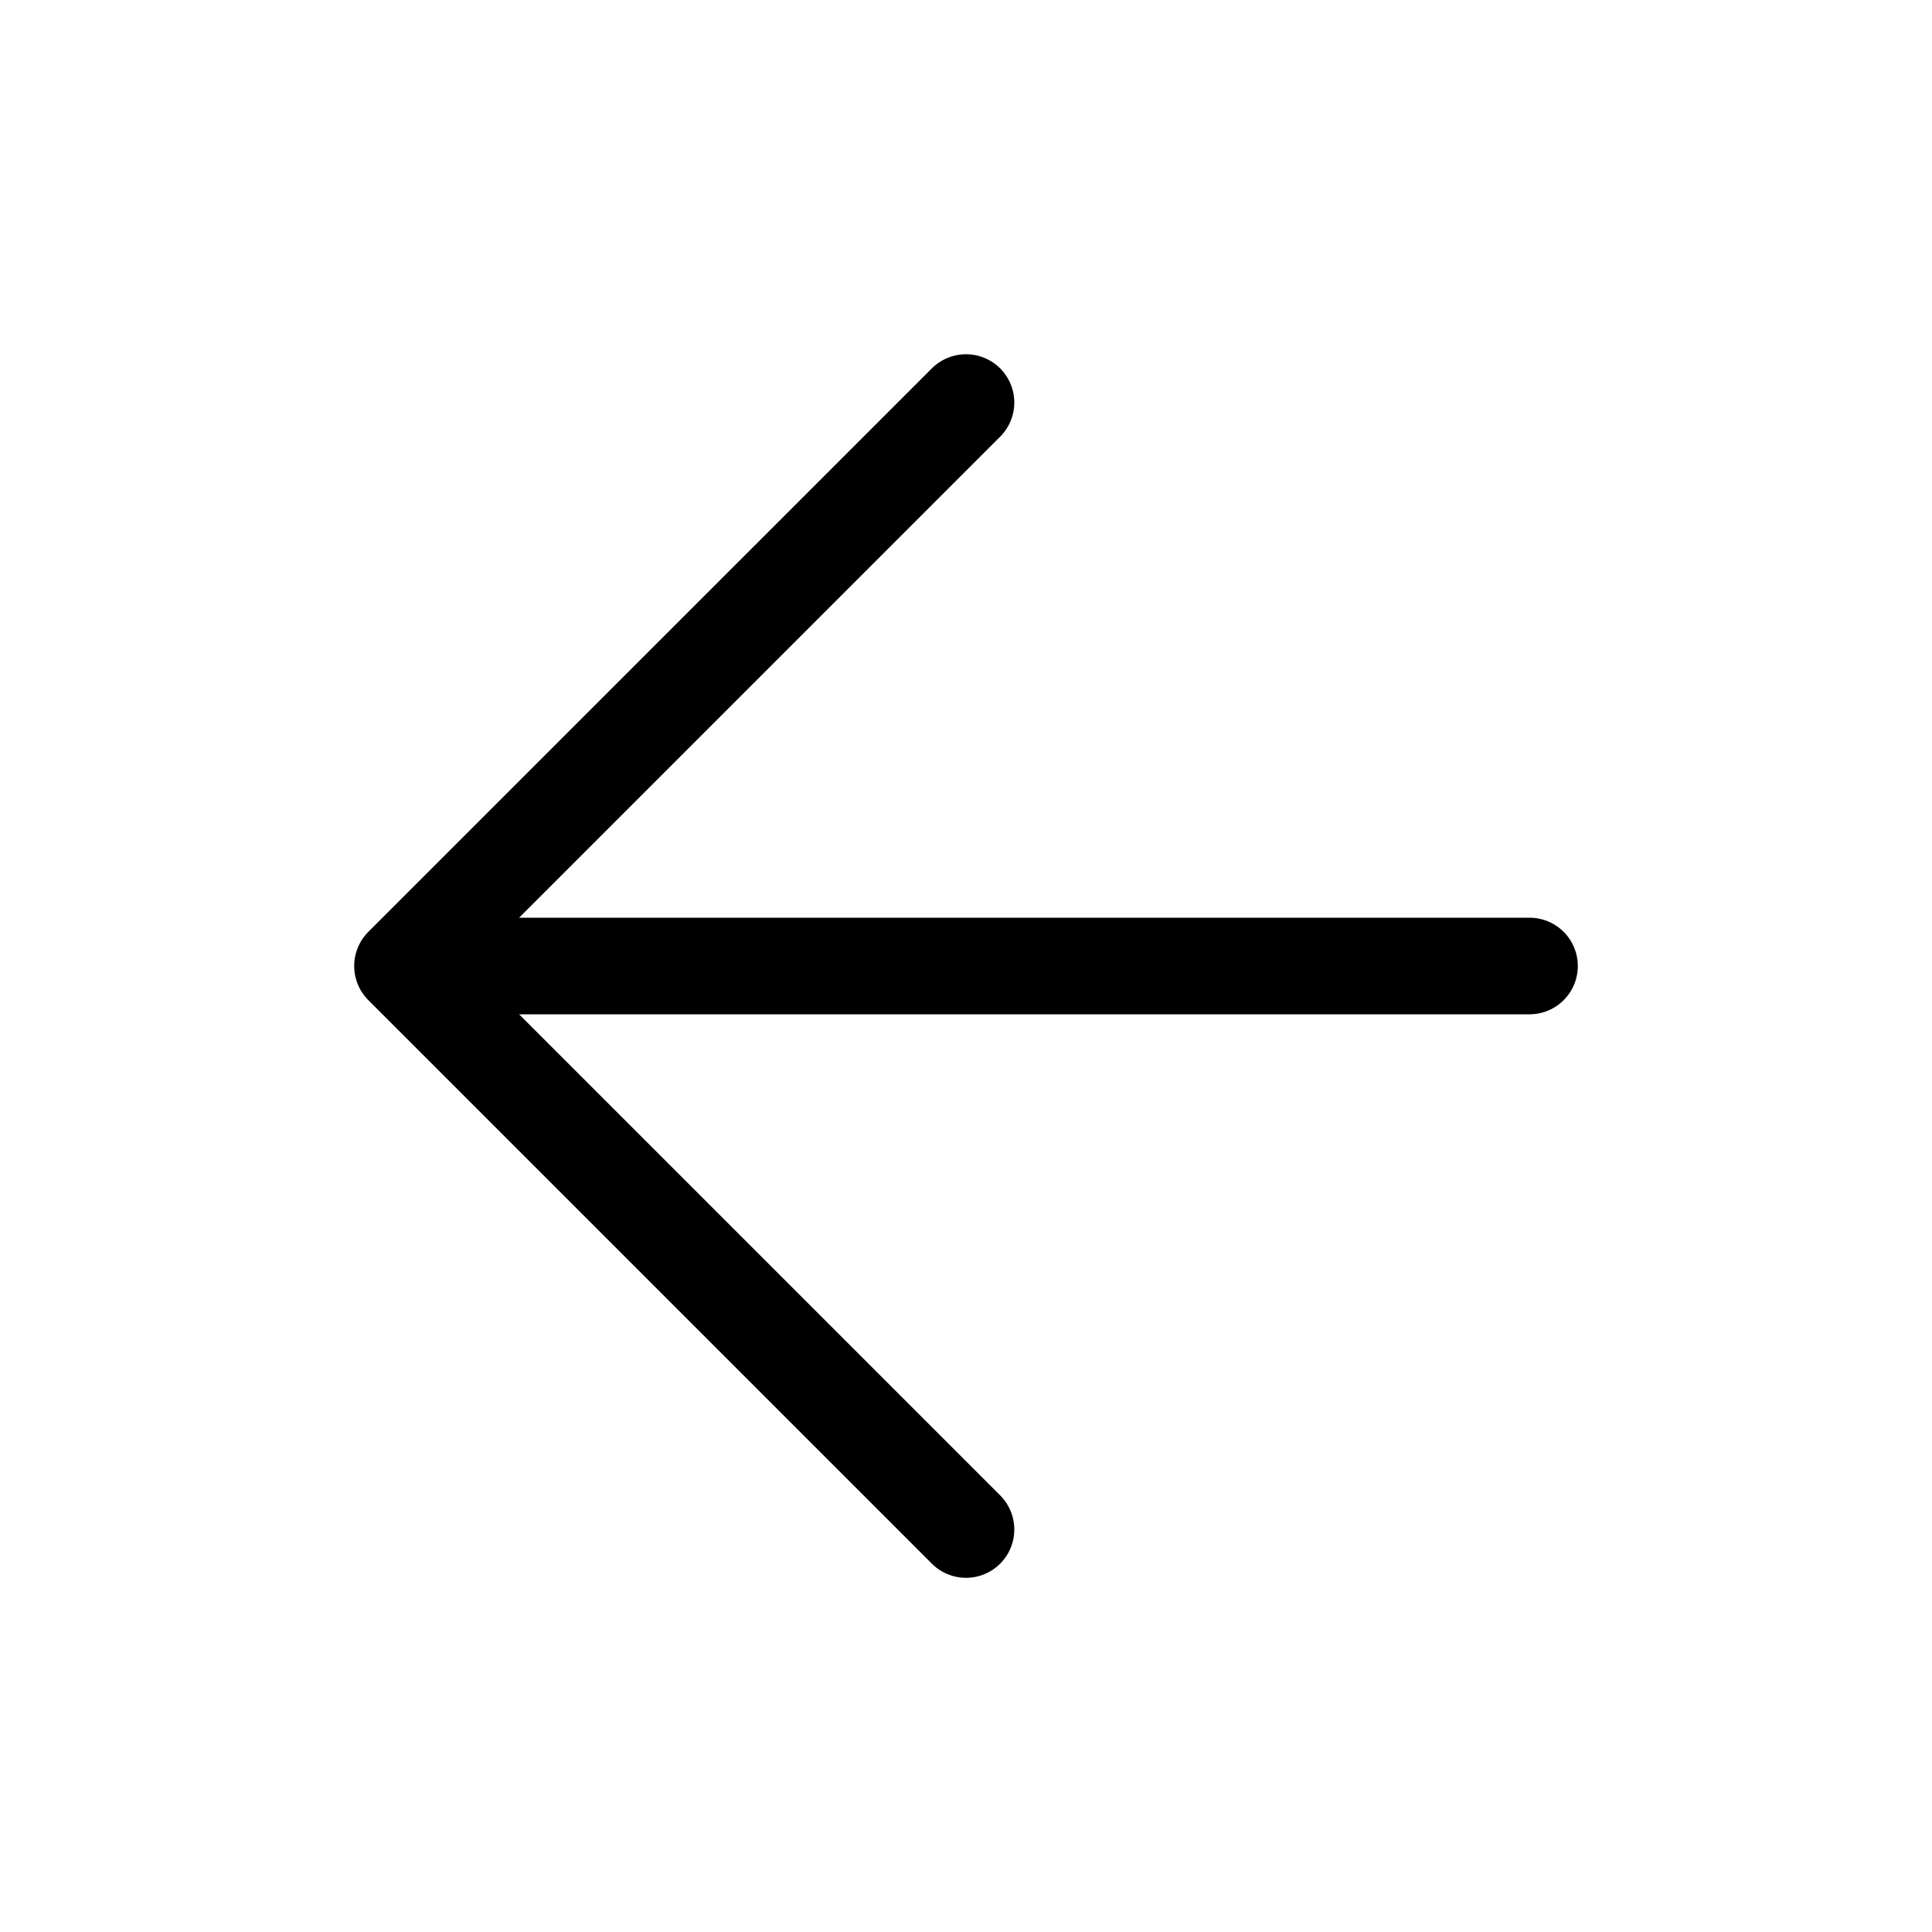
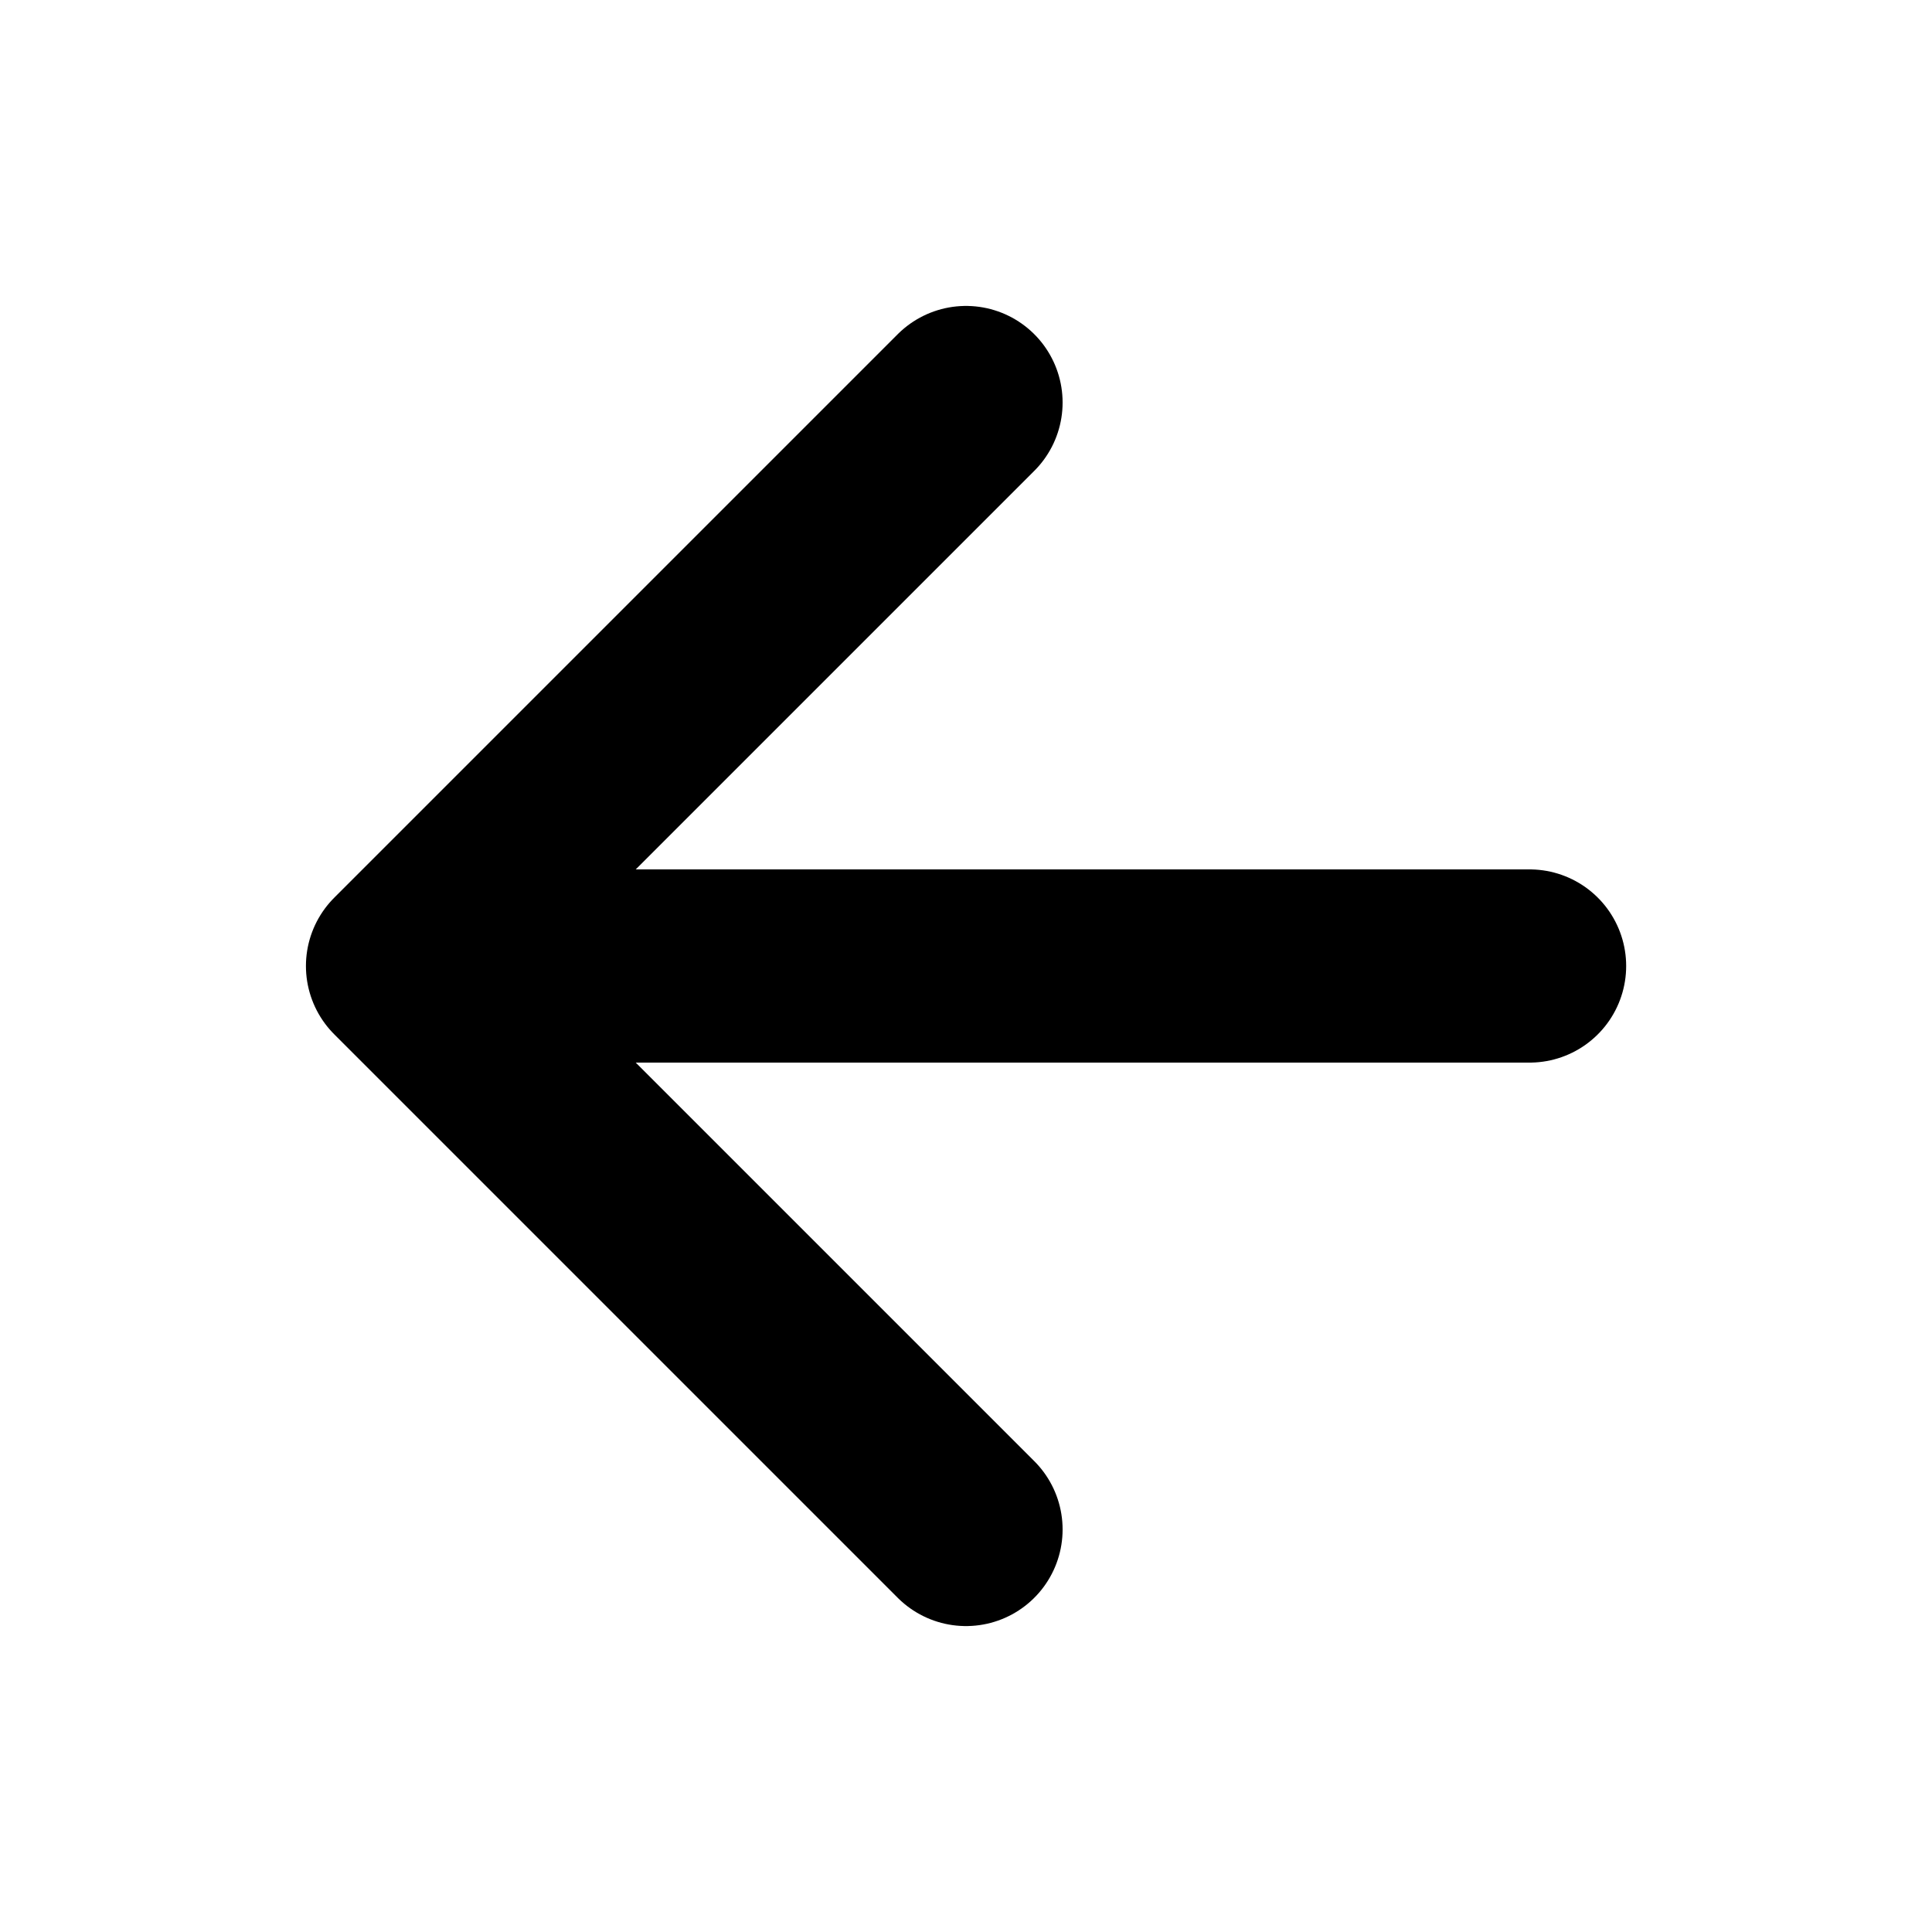
- <svg xmlns="http://www.w3.org/2000/svg" width="40" height="40" viewBox="0 0 40 40" fill="none">
-   <g id="lucide/arrow-left">
-     <path id="Vector" d="M20 31.667L8.333 20M8.333 20L20 8.334M8.333 20H31.667" stroke="black" stroke-width="2" stroke-linecap="round" stroke-linejoin="round" />
-   </g>
+ <svg xmlns="http://www.w3.org/2000/svg" width="20" height="20" viewBox="0 0 20 20" fill="none">
+   <path d="M15.834 10H4.167M4.167 10L10 4.167M4.167 10L10 15.833" stroke="black" stroke-width="2" stroke-linecap="round" stroke-linejoin="round" />
</svg>
